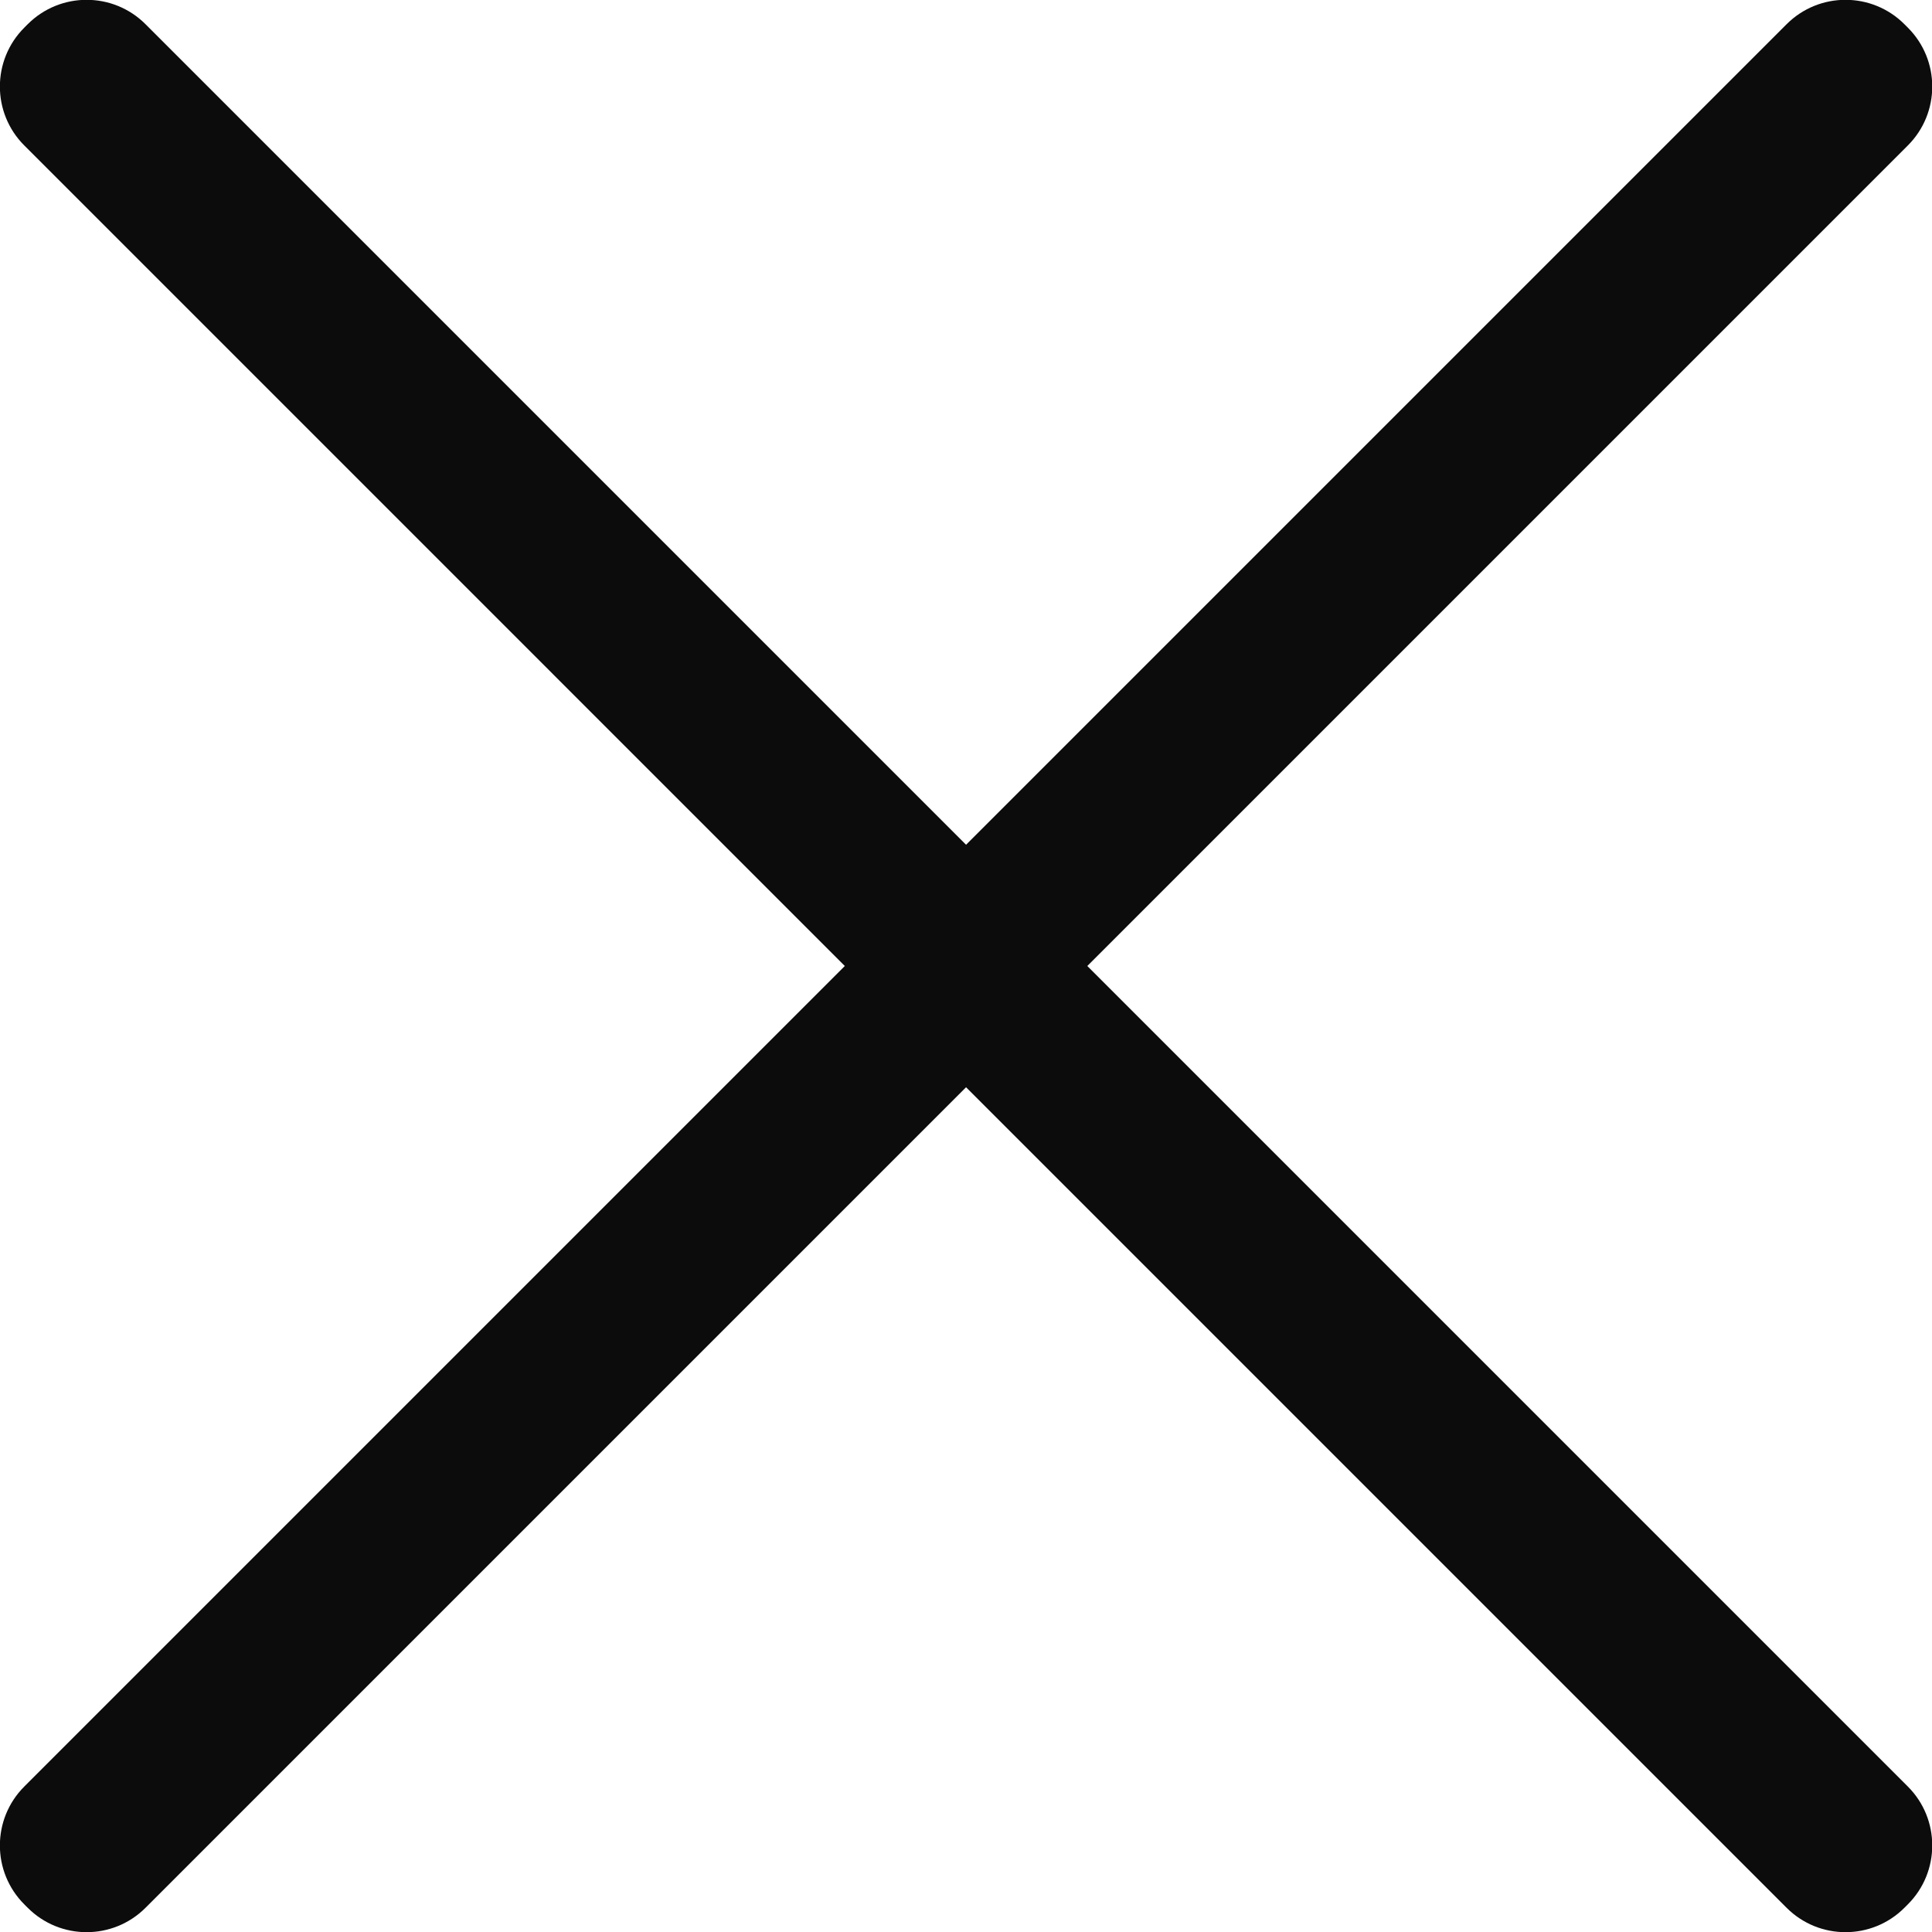
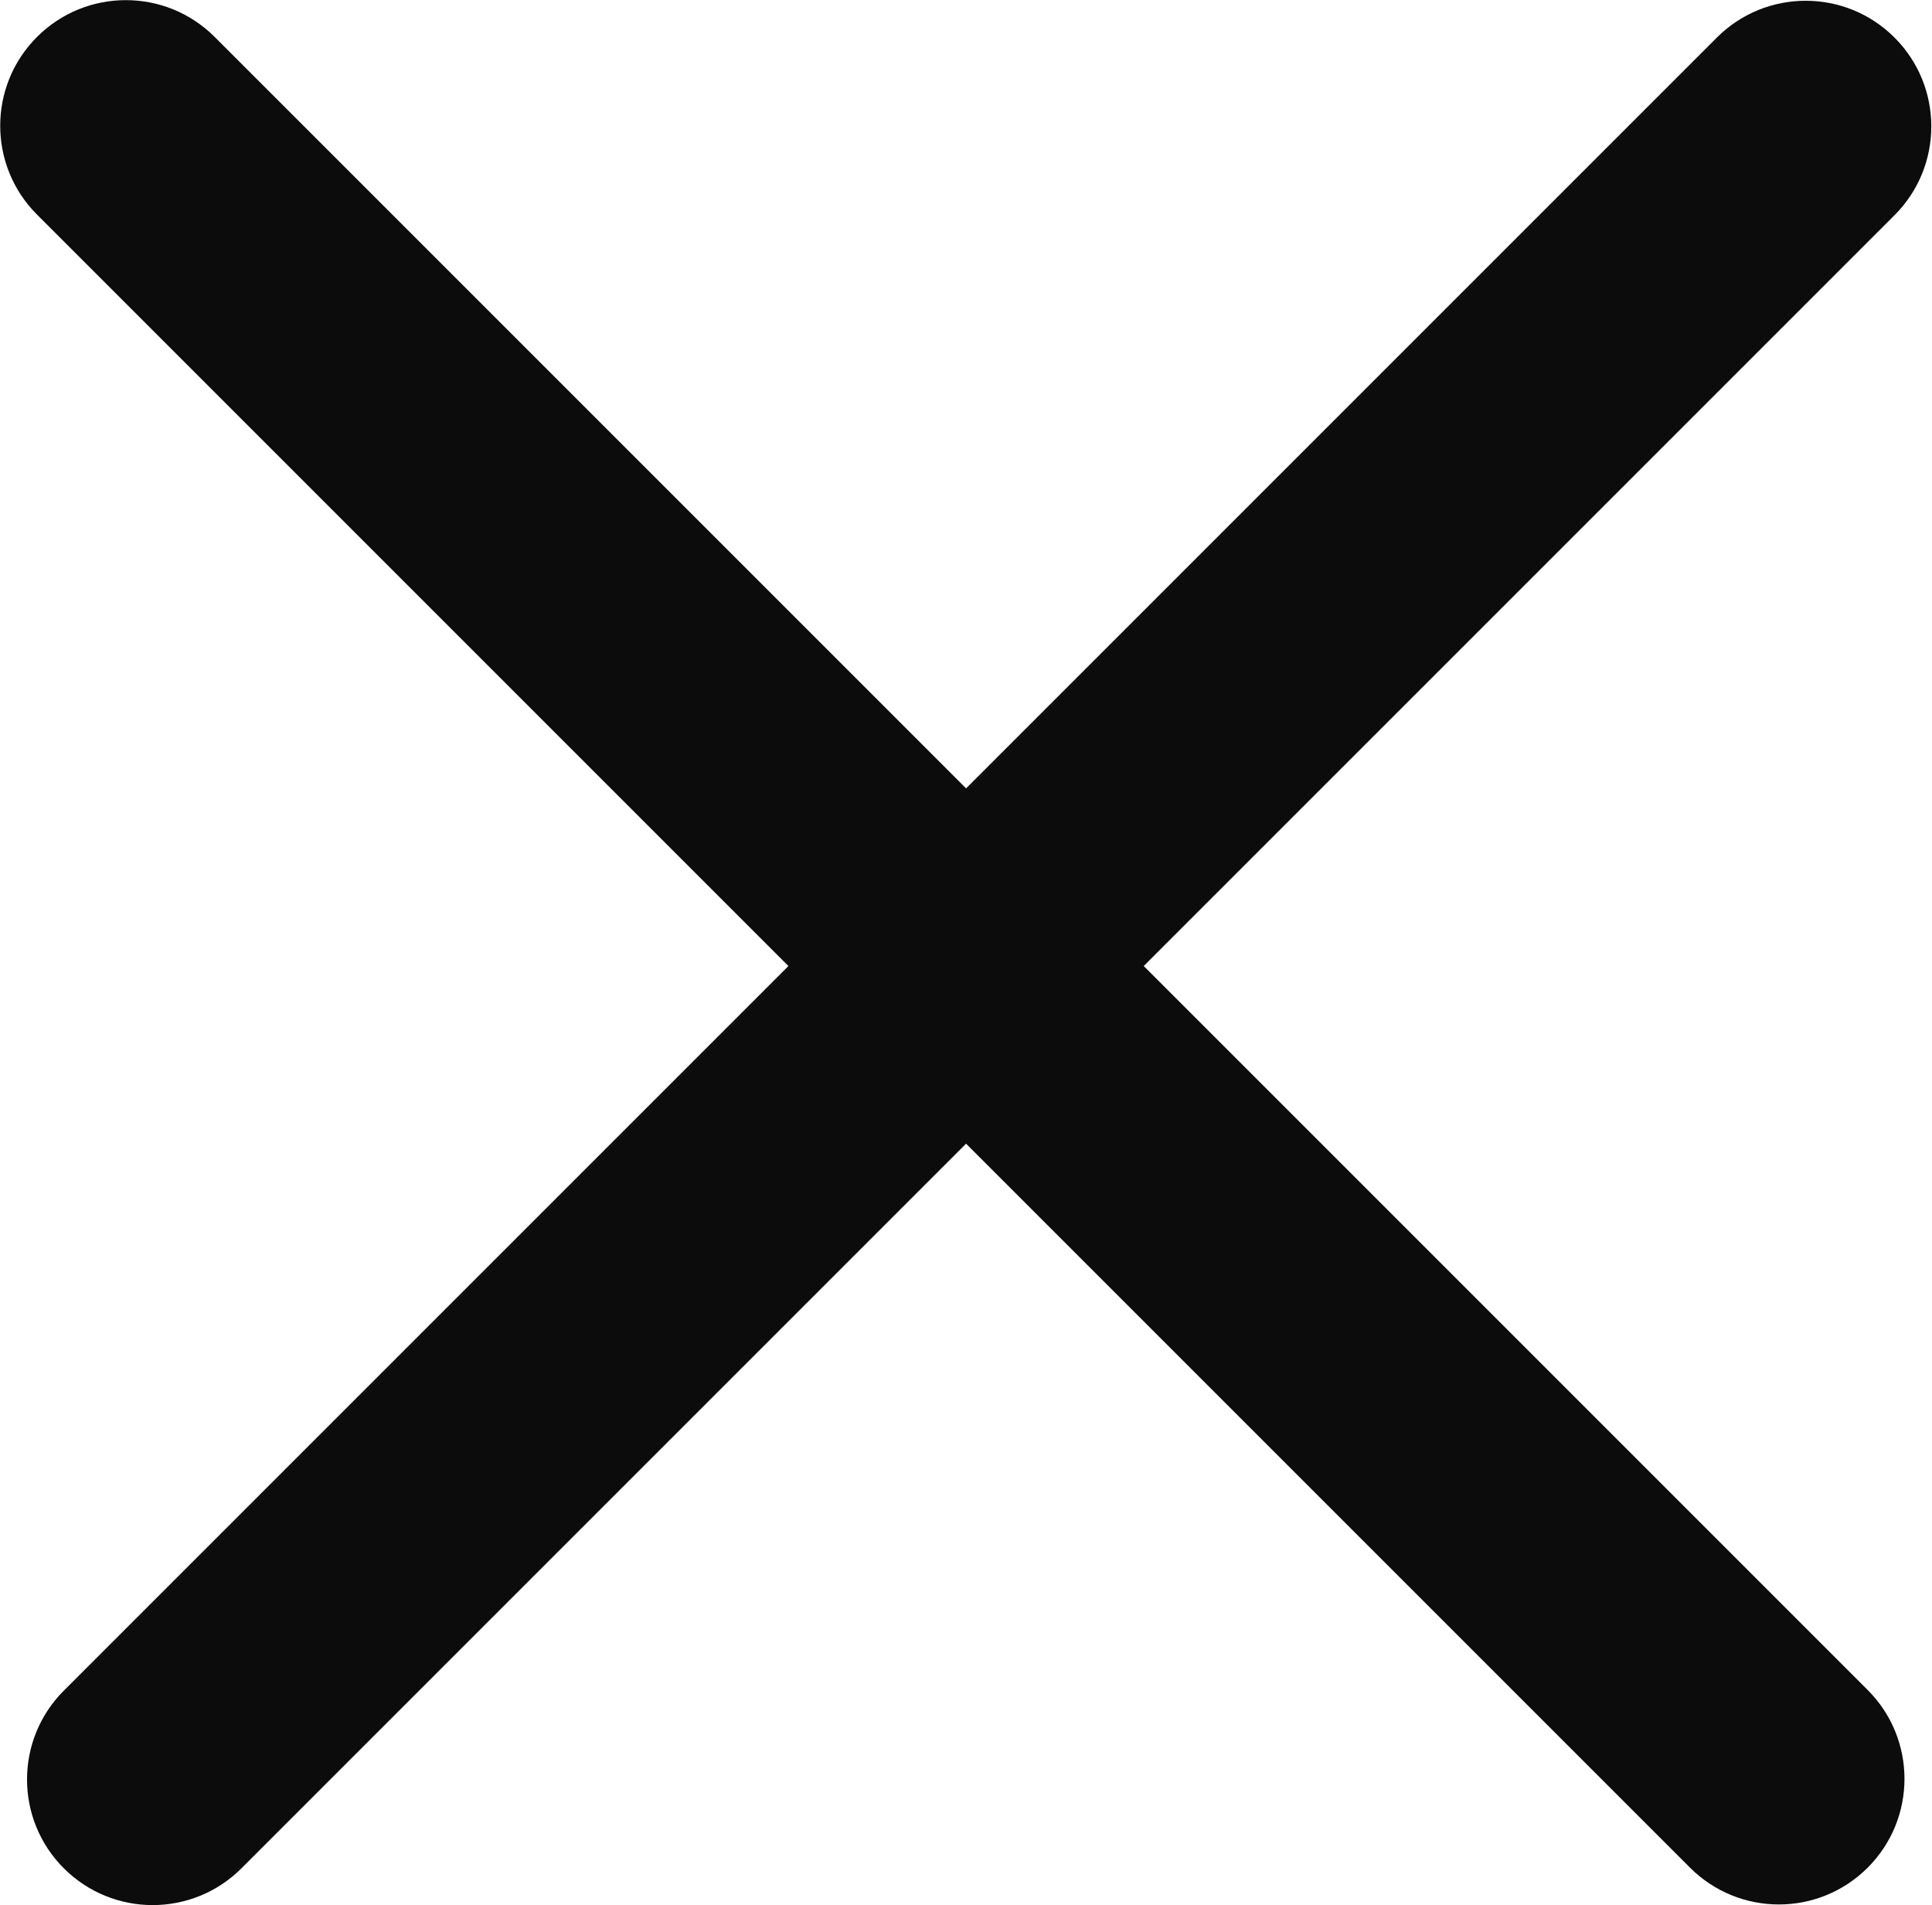
- <svg xmlns="http://www.w3.org/2000/svg" width="16" height="16" viewBox="0 0 16 16">
+ <svg xmlns="http://www.w3.org/2000/svg" width="15.38" height="15.16" viewBox="0 0 15.38 15.16">
  <defs>
    <style>.a{fill:#0c0c0c;}</style>
  </defs>
-   <rect class="a" x="11.29" y="0.99" width="1.42" height="22.02" rx="0.69" transform="translate(-8.97 8) rotate(-45)" />
-   <rect class="a" x="0.99" y="11.29" width="22.02" height="1.42" rx="0.69" transform="translate(-8.97 8) rotate(-45)" />
+   <rect class="a" x="1.8" y="11" width="20.61" height="2" rx="1" transform="translate(-9.25 7.66) rotate(-45)" />
+   <rect class="a" x="1.58" y="11" width="20.61" height="2" rx="1" transform="translate(7.5 24.47) rotate(-135)" />
</svg>
